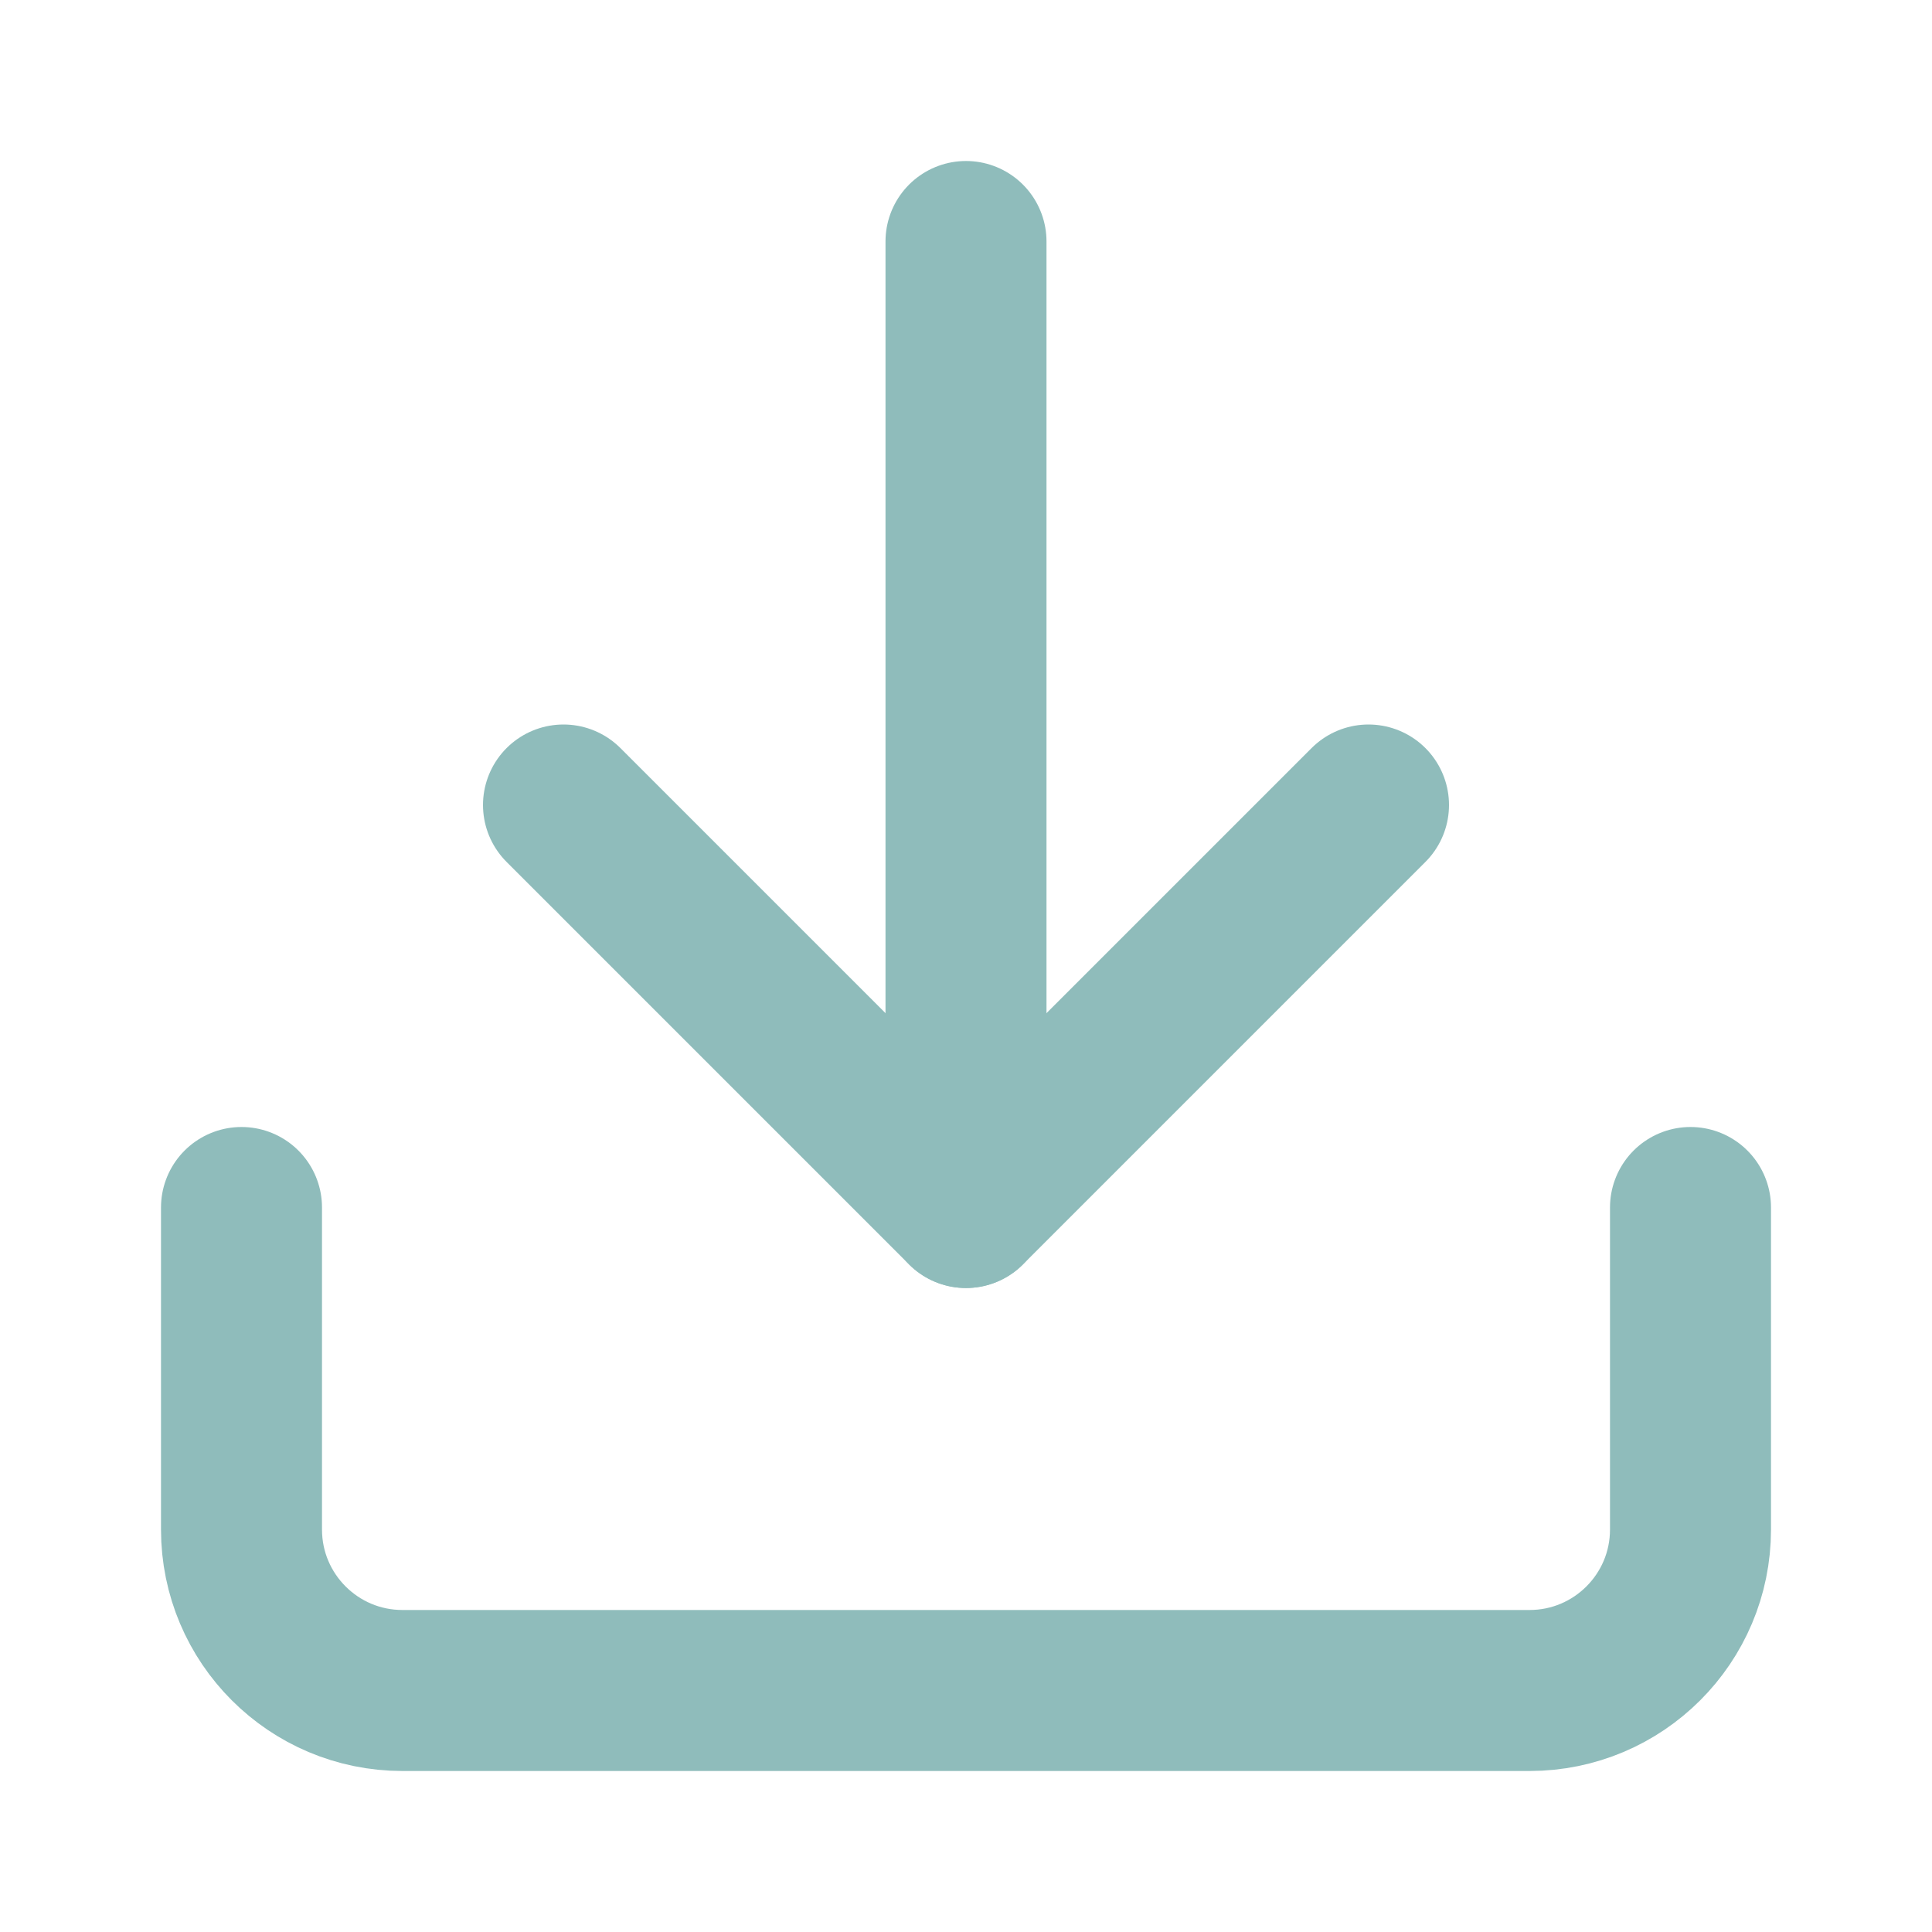
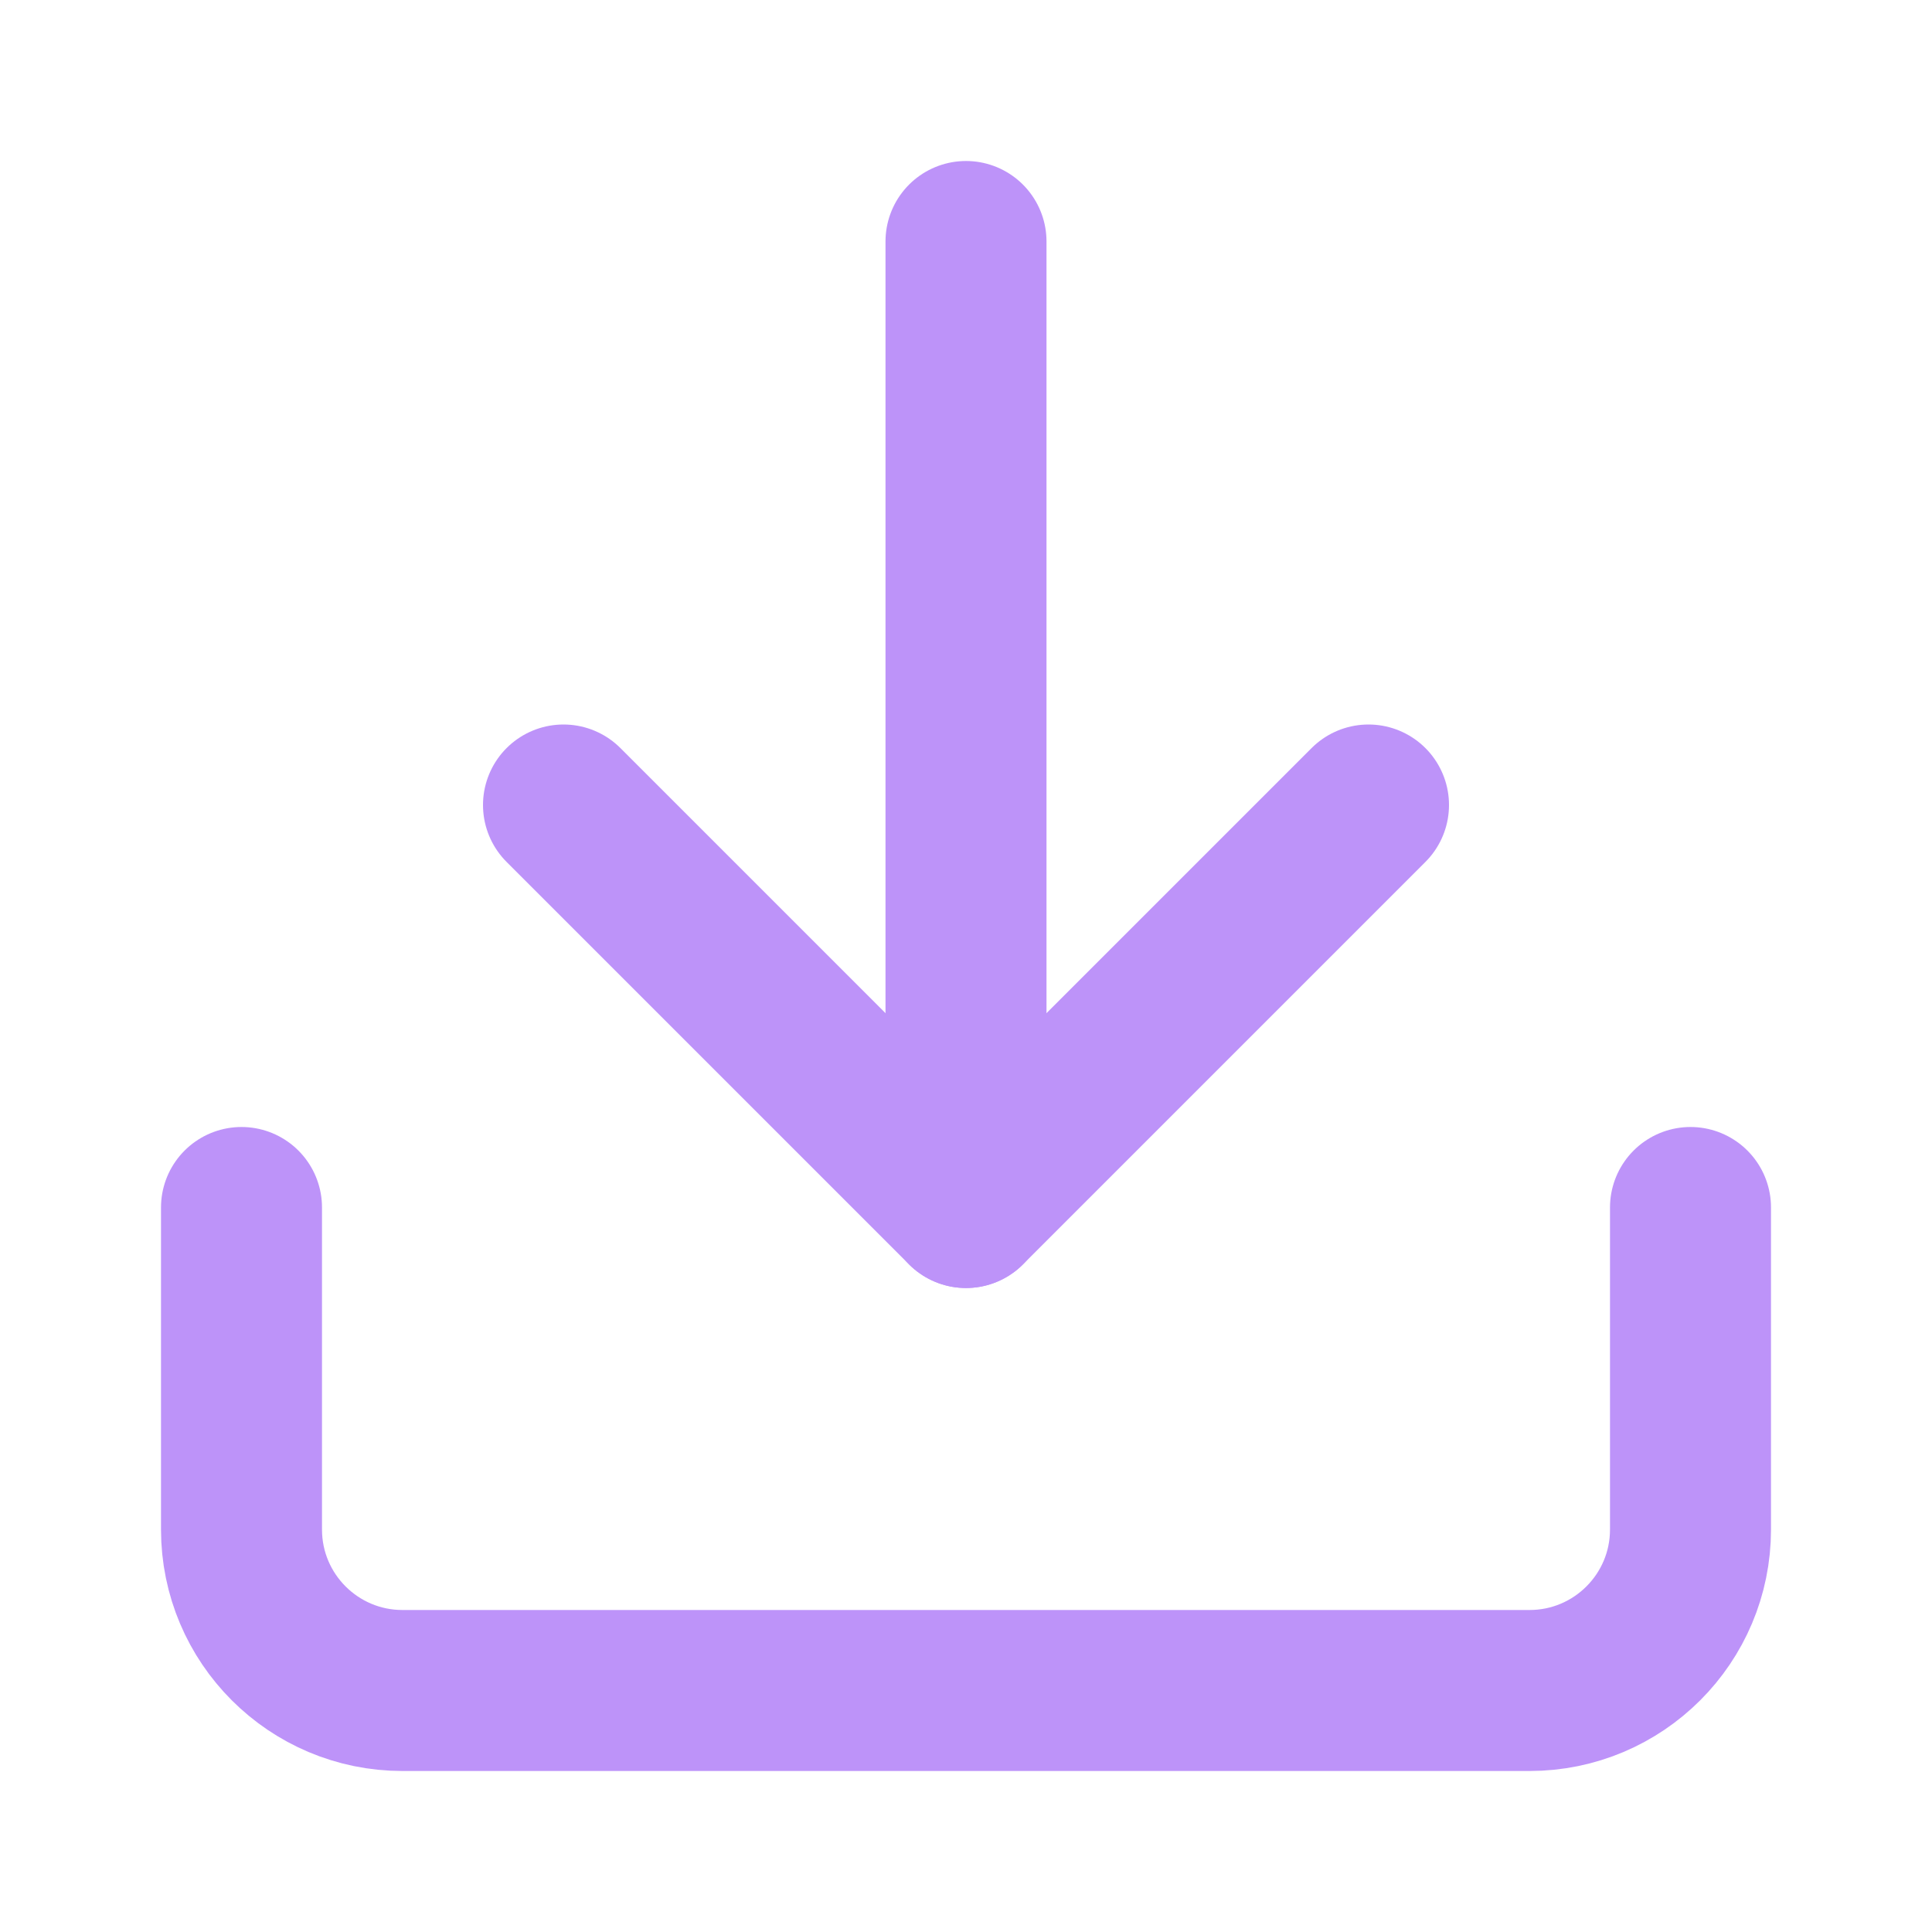
- <svg xmlns="http://www.w3.org/2000/svg" width="24" height="24" viewBox="0 0 24 24" fill="none" stroke="#8FBCBB" stroke-width="2" stroke-linecap="round" stroke-linejoin="round" class="feather feather-download">
+ <svg xmlns="http://www.w3.org/2000/svg" width="24" height="24" viewBox="0 0 24 24" fill="none" stroke="#bd93f9" stroke-width="2" stroke-linecap="round" stroke-linejoin="round" class="feather feather-download">
  <path d="M21 15v4a2 2 0 0 1-2 2H5a2 2 0 0 1-2-2v-4" />
  <polyline points="7 10 12 15 17 10" />
  <line x1="12" y1="15" x2="12" y2="3" />
</svg>
